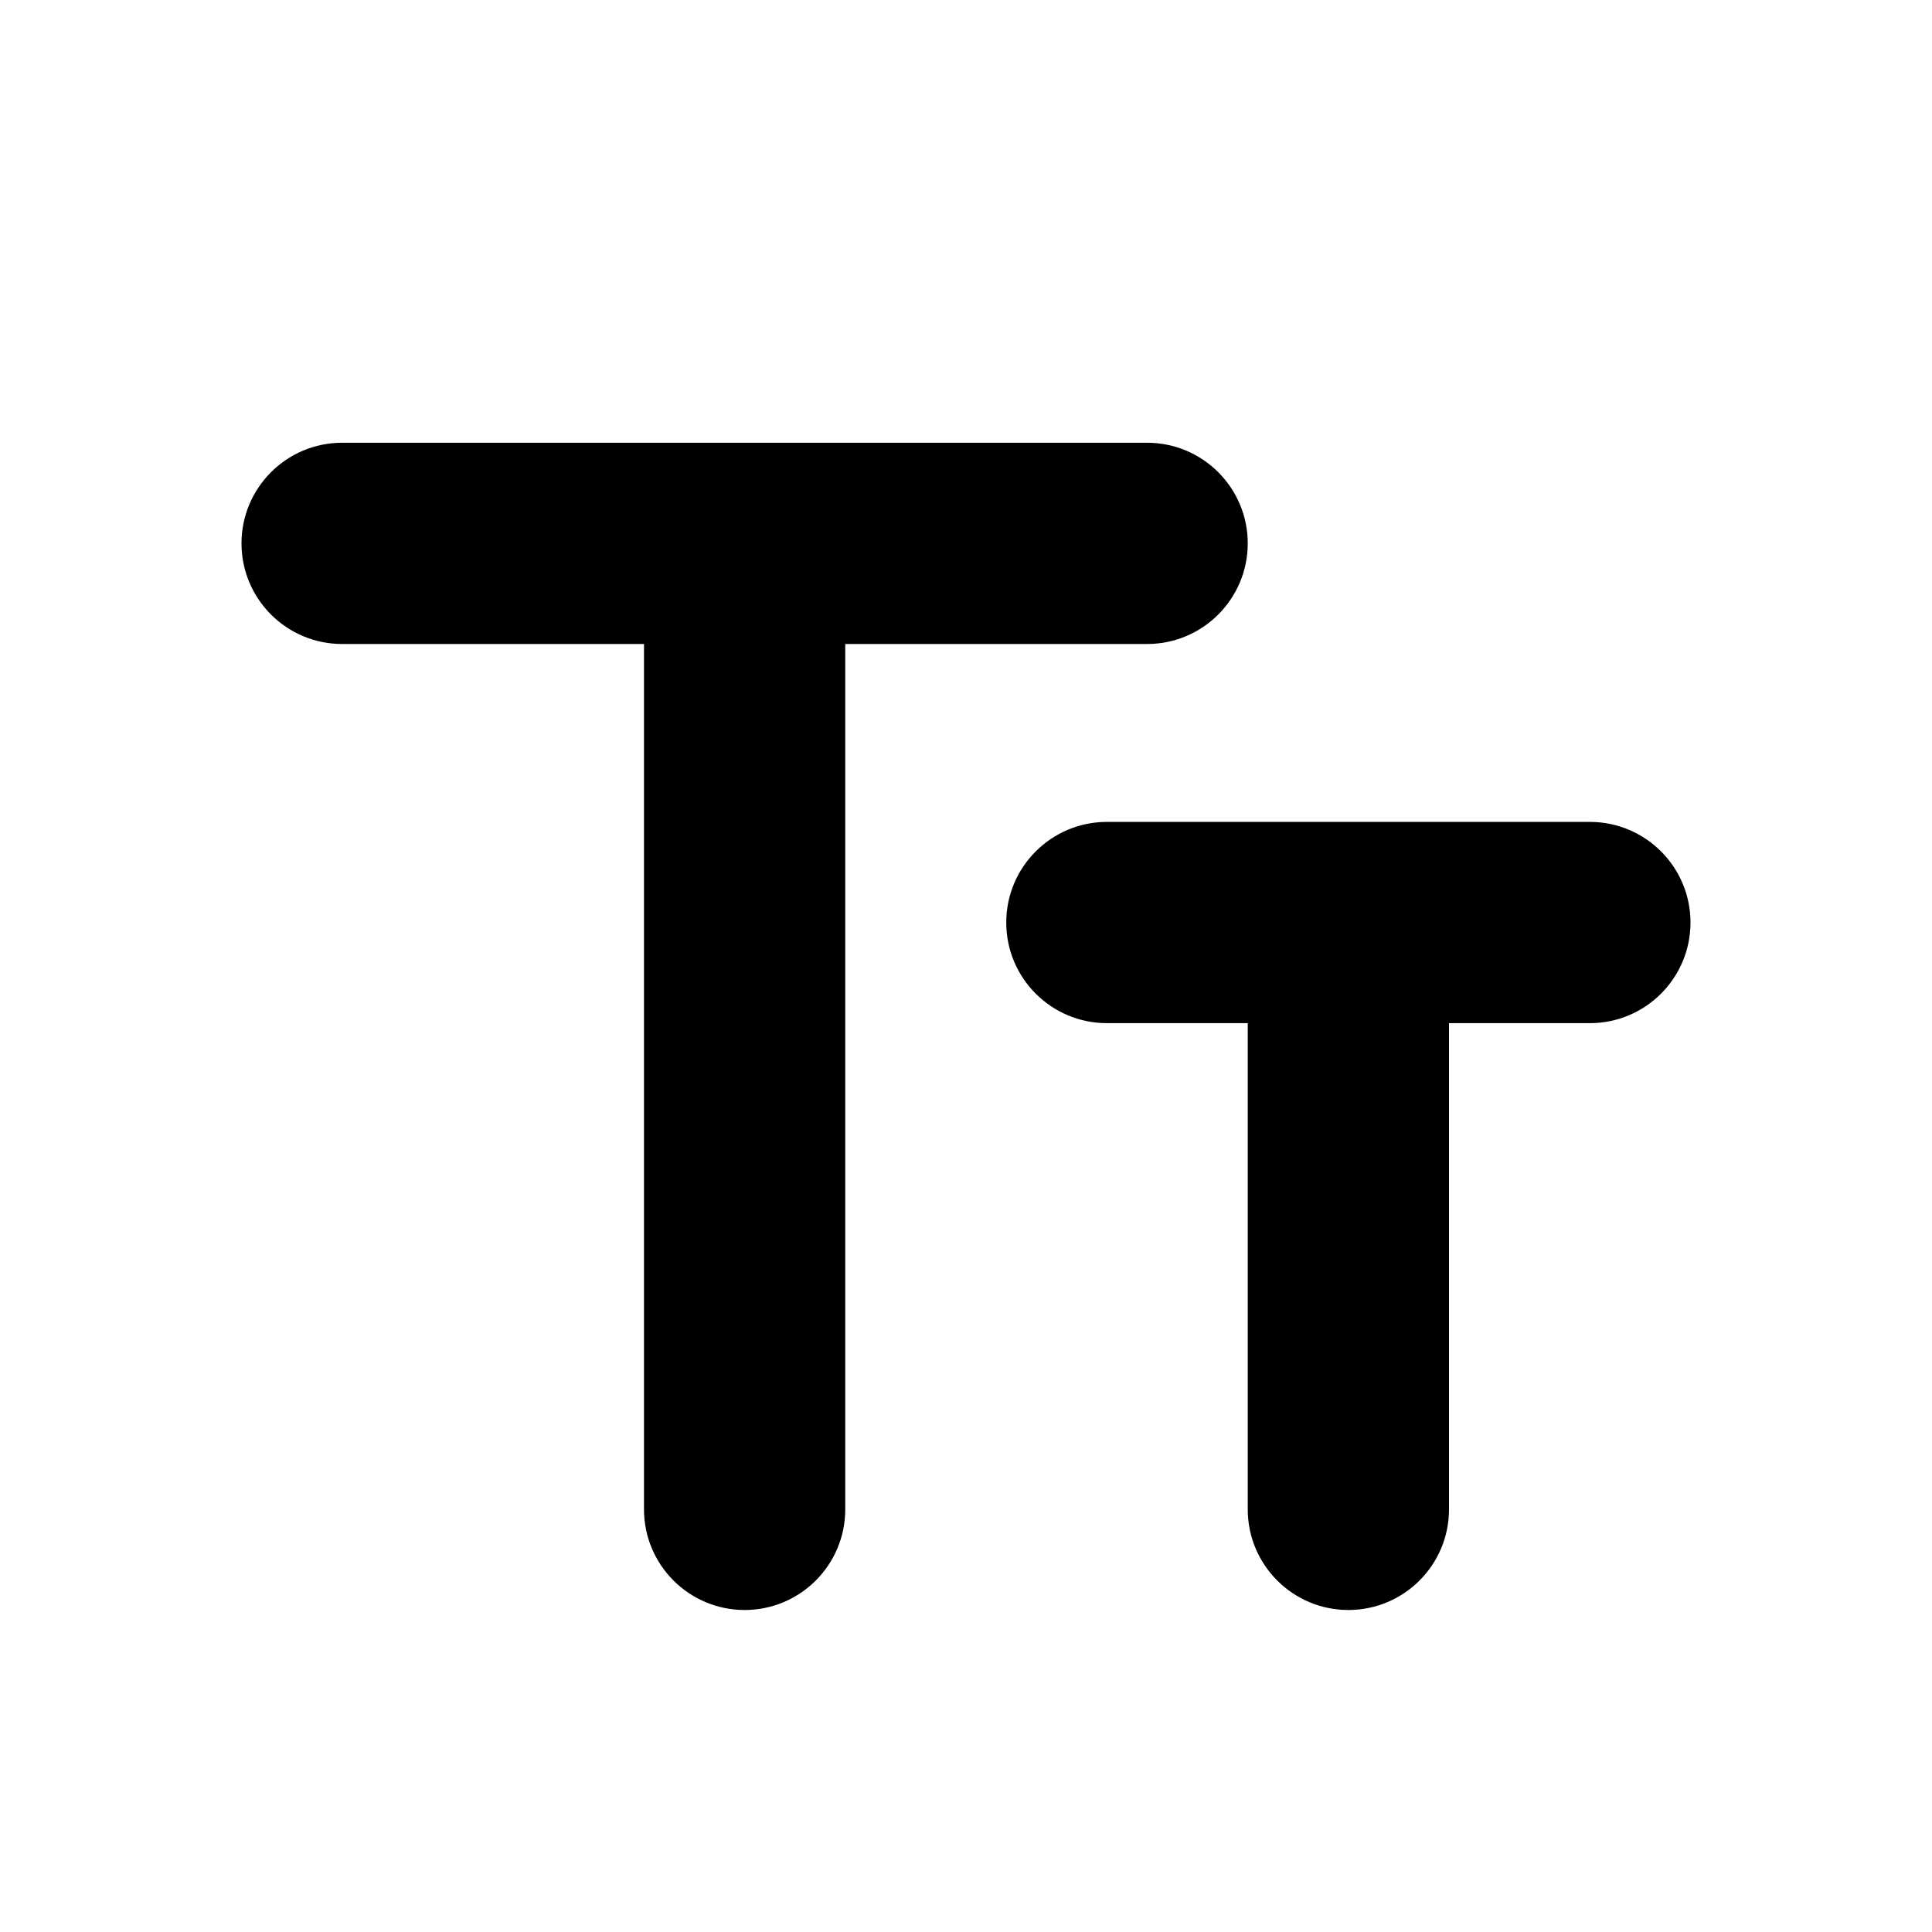
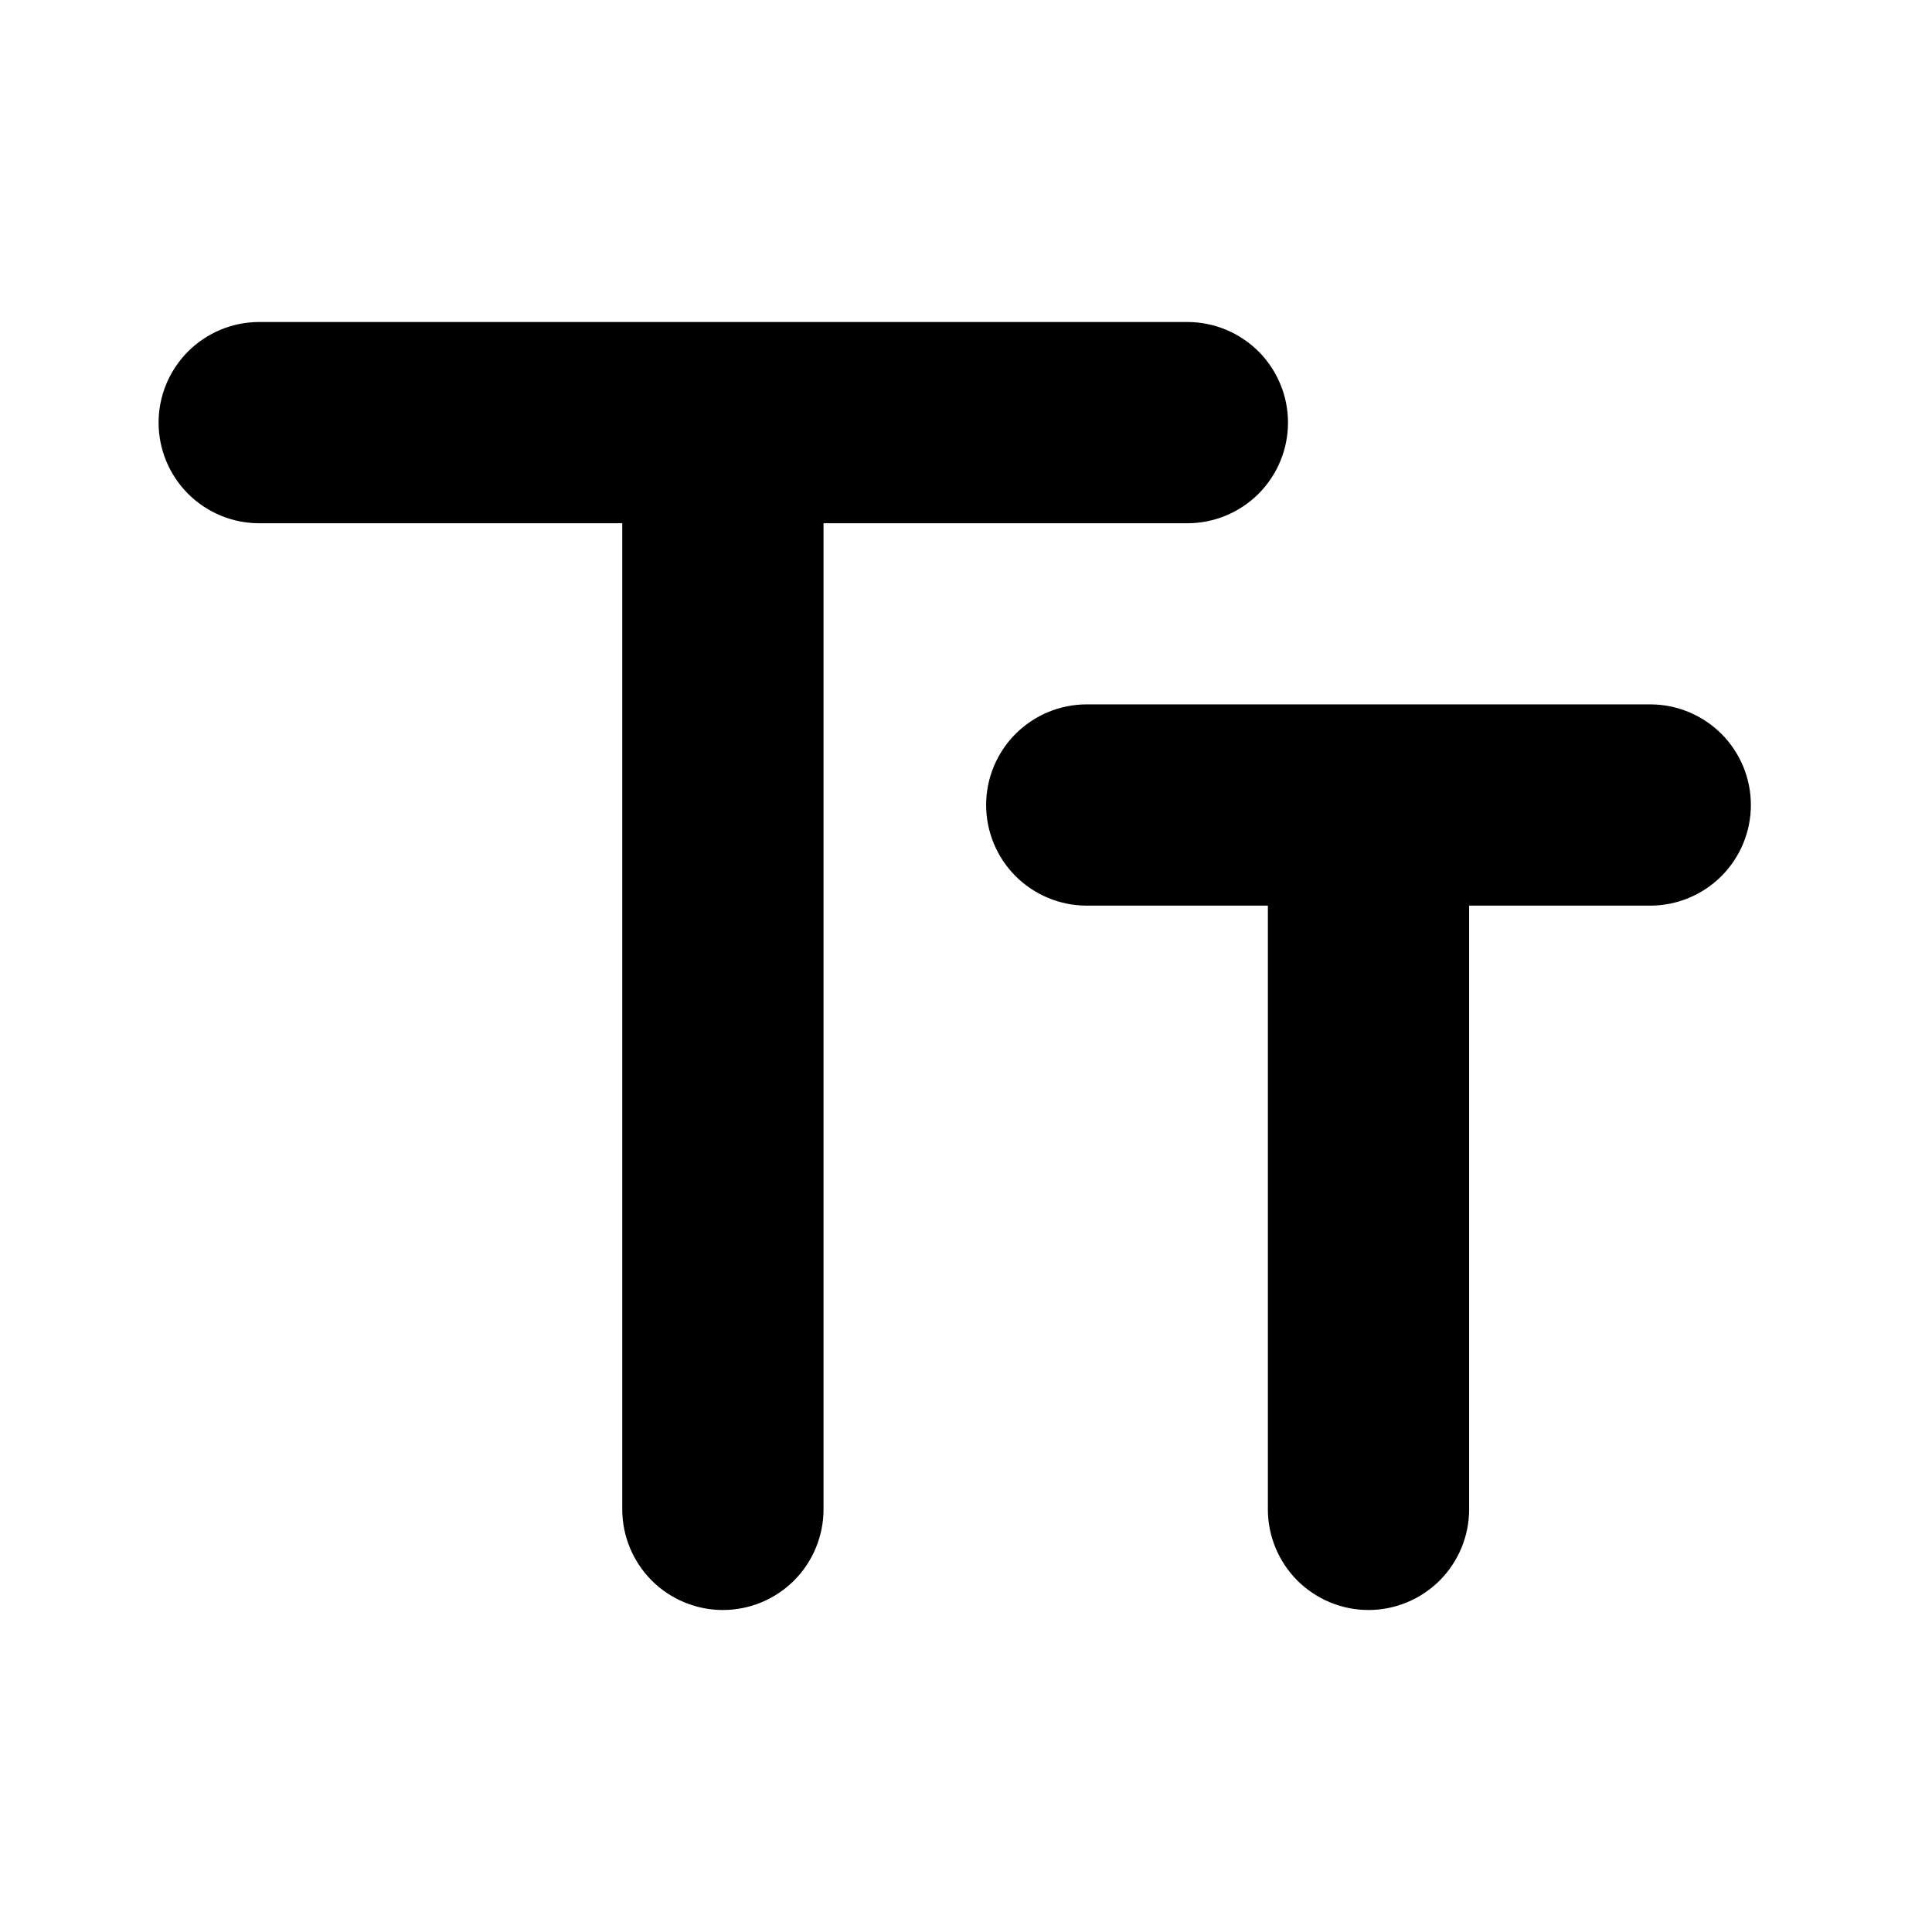
<svg xmlns="http://www.w3.org/2000/svg" width="24" height="24" viewBox="0 0 24 24" fill="none">
-   <path d="M10.5 8V18.75C10.5 19.44 9.94 20 9.25 20C8.56 20 8 19.44 8 18.75V8H4.25C3.56 8 3 7.44 3 6.75C3 6.06 3.56 5.5 4.25 5.5H14.25C14.94 5.5 15.5 6.06 15.5 6.75C15.5 7.44 14.94 8 14.25 8H10.5ZM19.75 10.21H13.75C13.06 10.21 12.5 10.77 12.5 11.46C12.5 12.15 13.06 12.71 13.75 12.71H15.5V18.75C15.5 19.44 16.06 20 16.75 20C17.44 20 18 19.44 18 18.75V12.71H19.75C20.44 12.71 21 12.15 21 11.46C21 10.77 20.44 10.21 19.75 10.21Z" fill="black" />
+   <path d="M10.23 6.5V18.75C10.23 19.081 10.098 19.399 9.864 19.634C9.629 19.868 9.312 20 8.98 20C8.648 20 8.331 19.868 8.096 19.634C7.862 19.399 7.73 19.081 7.73 18.75V6.5H3.22C2.888 6.5 2.571 6.368 2.336 6.134C2.102 5.899 1.97 5.582 1.97 5.25C1.97 4.918 2.102 4.601 2.336 4.366C2.571 4.132 2.888 4 3.22 4H14.75C15.082 4 15.399 4.132 15.634 4.366C15.868 4.601 16 4.918 16 5.25C16 5.582 15.868 5.899 15.634 6.134C15.399 6.368 15.082 6.5 14.75 6.5H10.23ZM20.5 8.75H13.5C13.168 8.75 12.851 8.882 12.616 9.116C12.382 9.351 12.25 9.668 12.25 10C12.25 10.332 12.382 10.649 12.616 10.884C12.851 11.118 13.168 11.25 13.5 11.25H15.75V18.75C15.75 19.081 15.882 19.399 16.116 19.634C16.351 19.868 16.669 20 17 20C17.331 20 17.649 19.868 17.884 19.634C18.118 19.399 18.25 19.081 18.25 18.75V11.25H20.5C20.831 11.25 21.149 11.118 21.384 10.884C21.618 10.649 21.75 10.332 21.75 10C21.75 9.668 21.618 9.351 21.384 9.116C21.149 8.882 20.831 8.75 20.5 8.75Z" fill="black" />
</svg>
